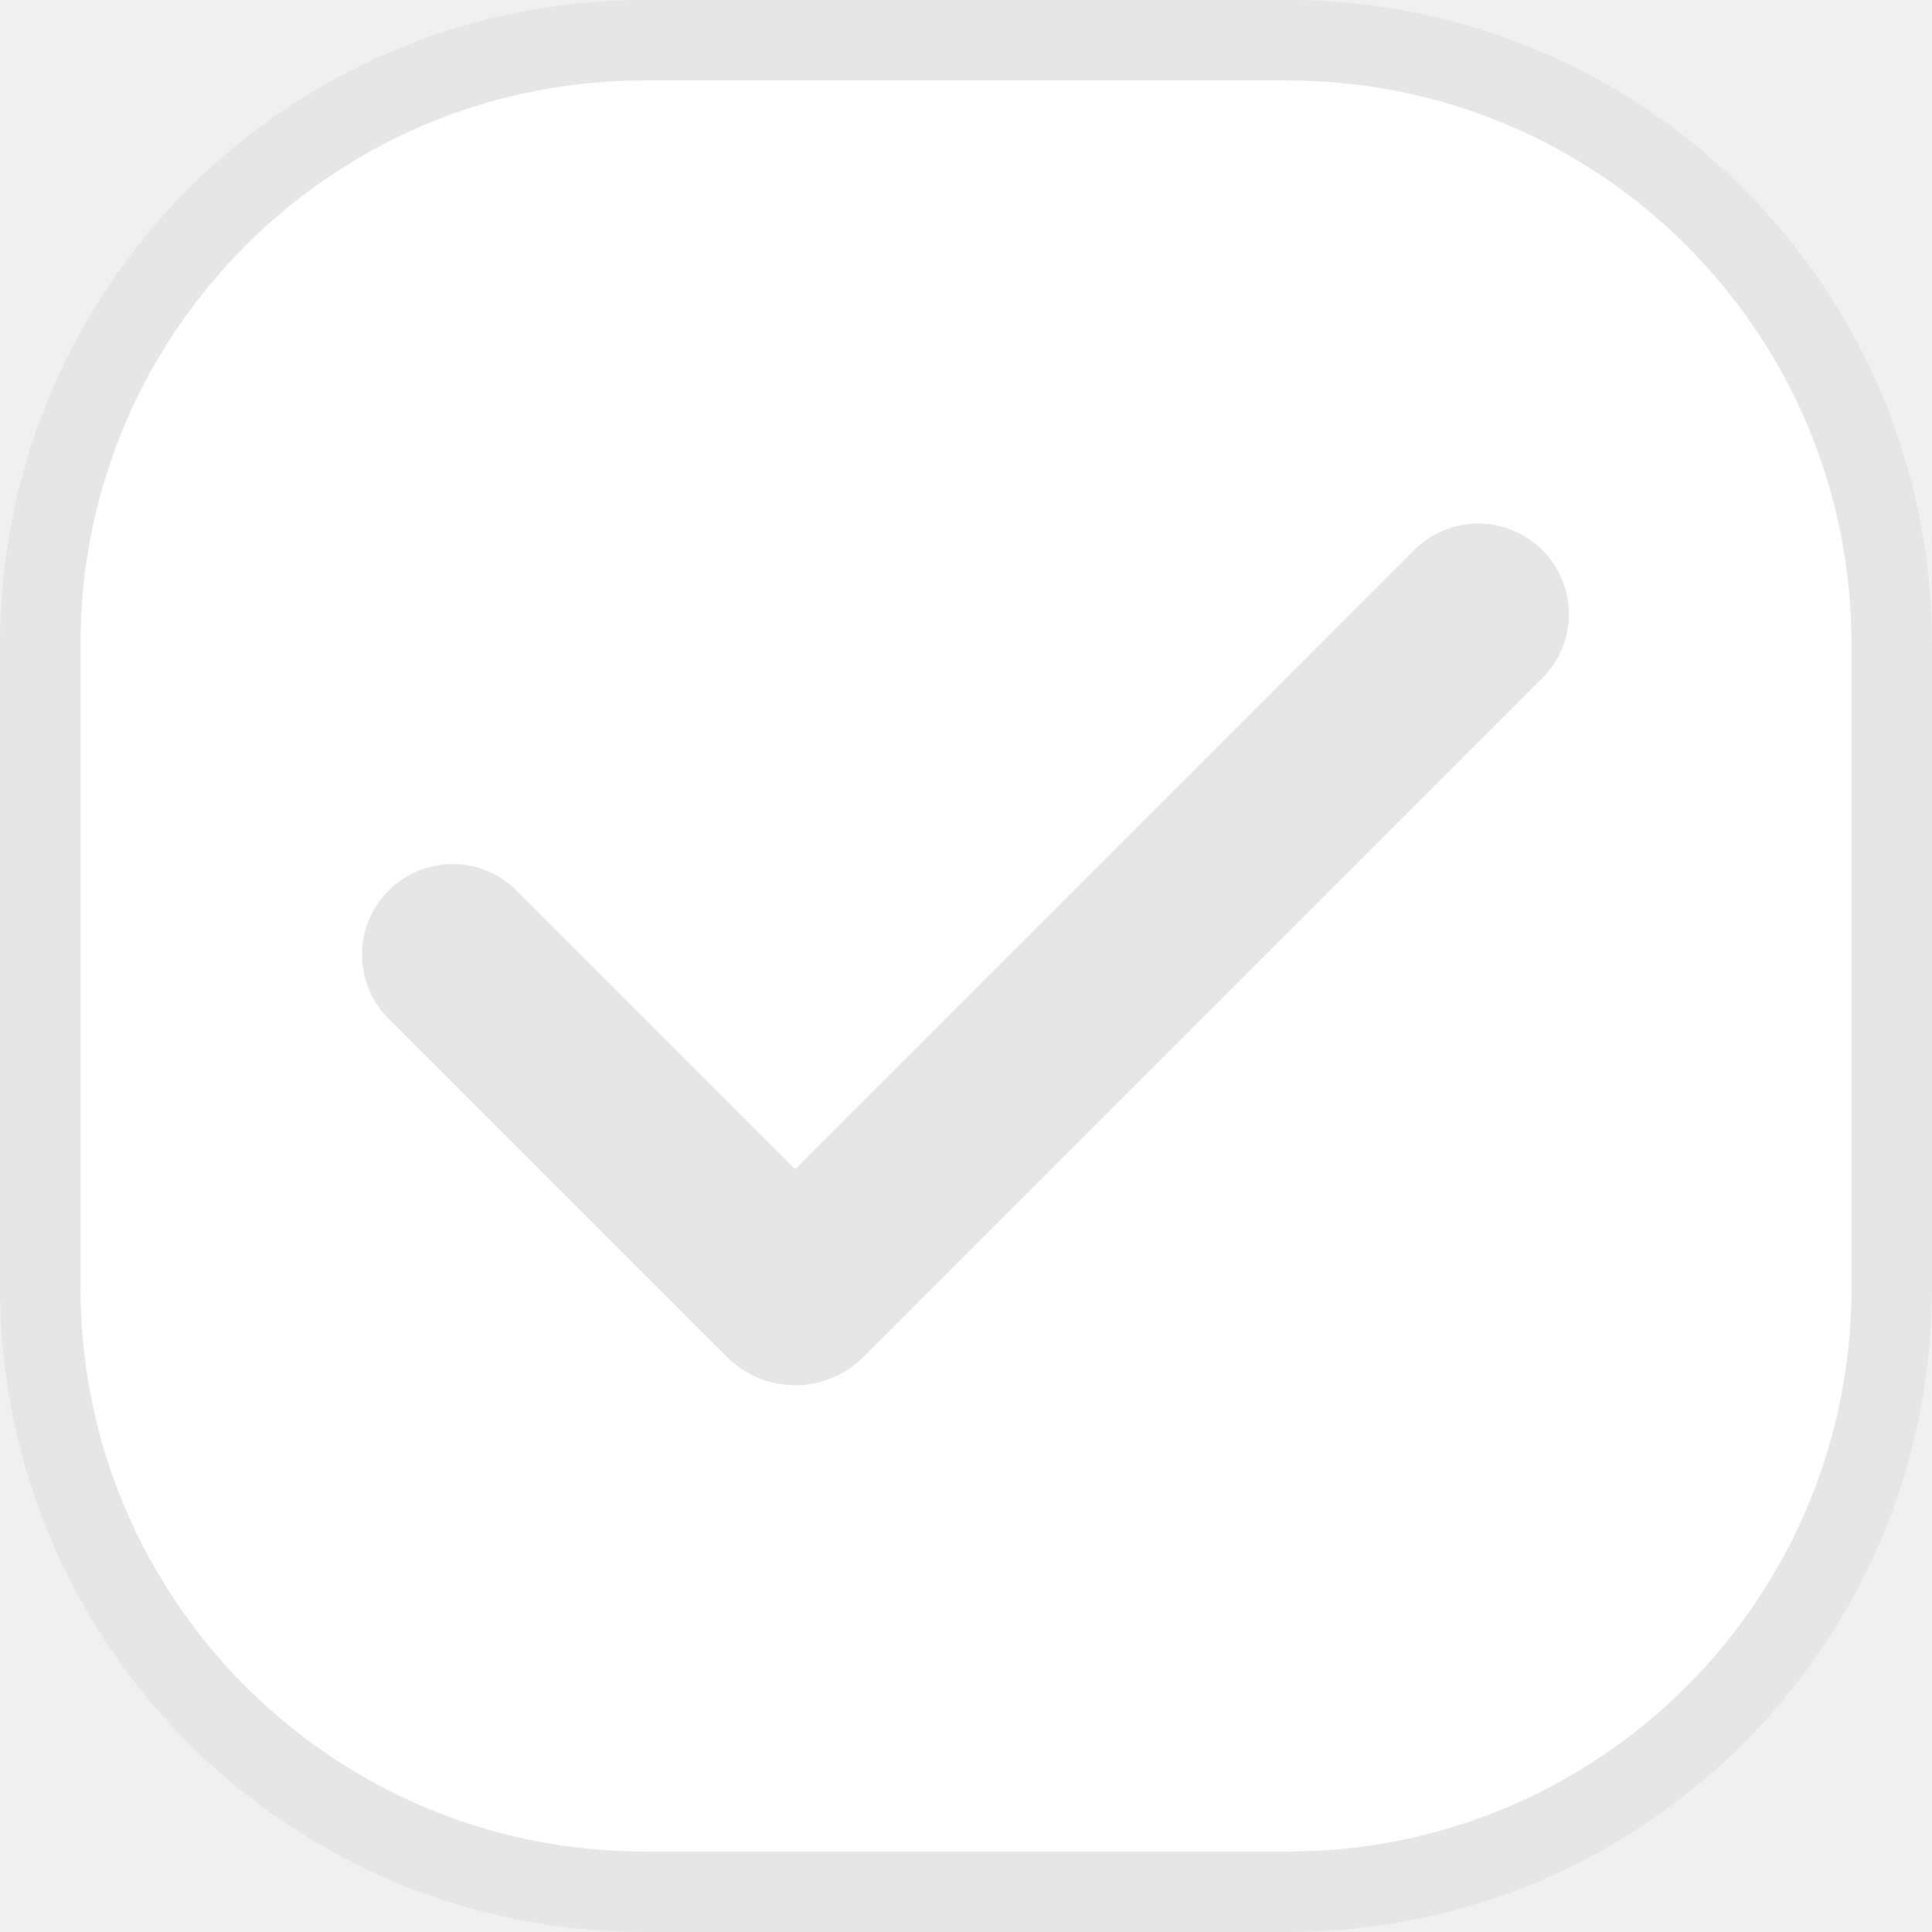
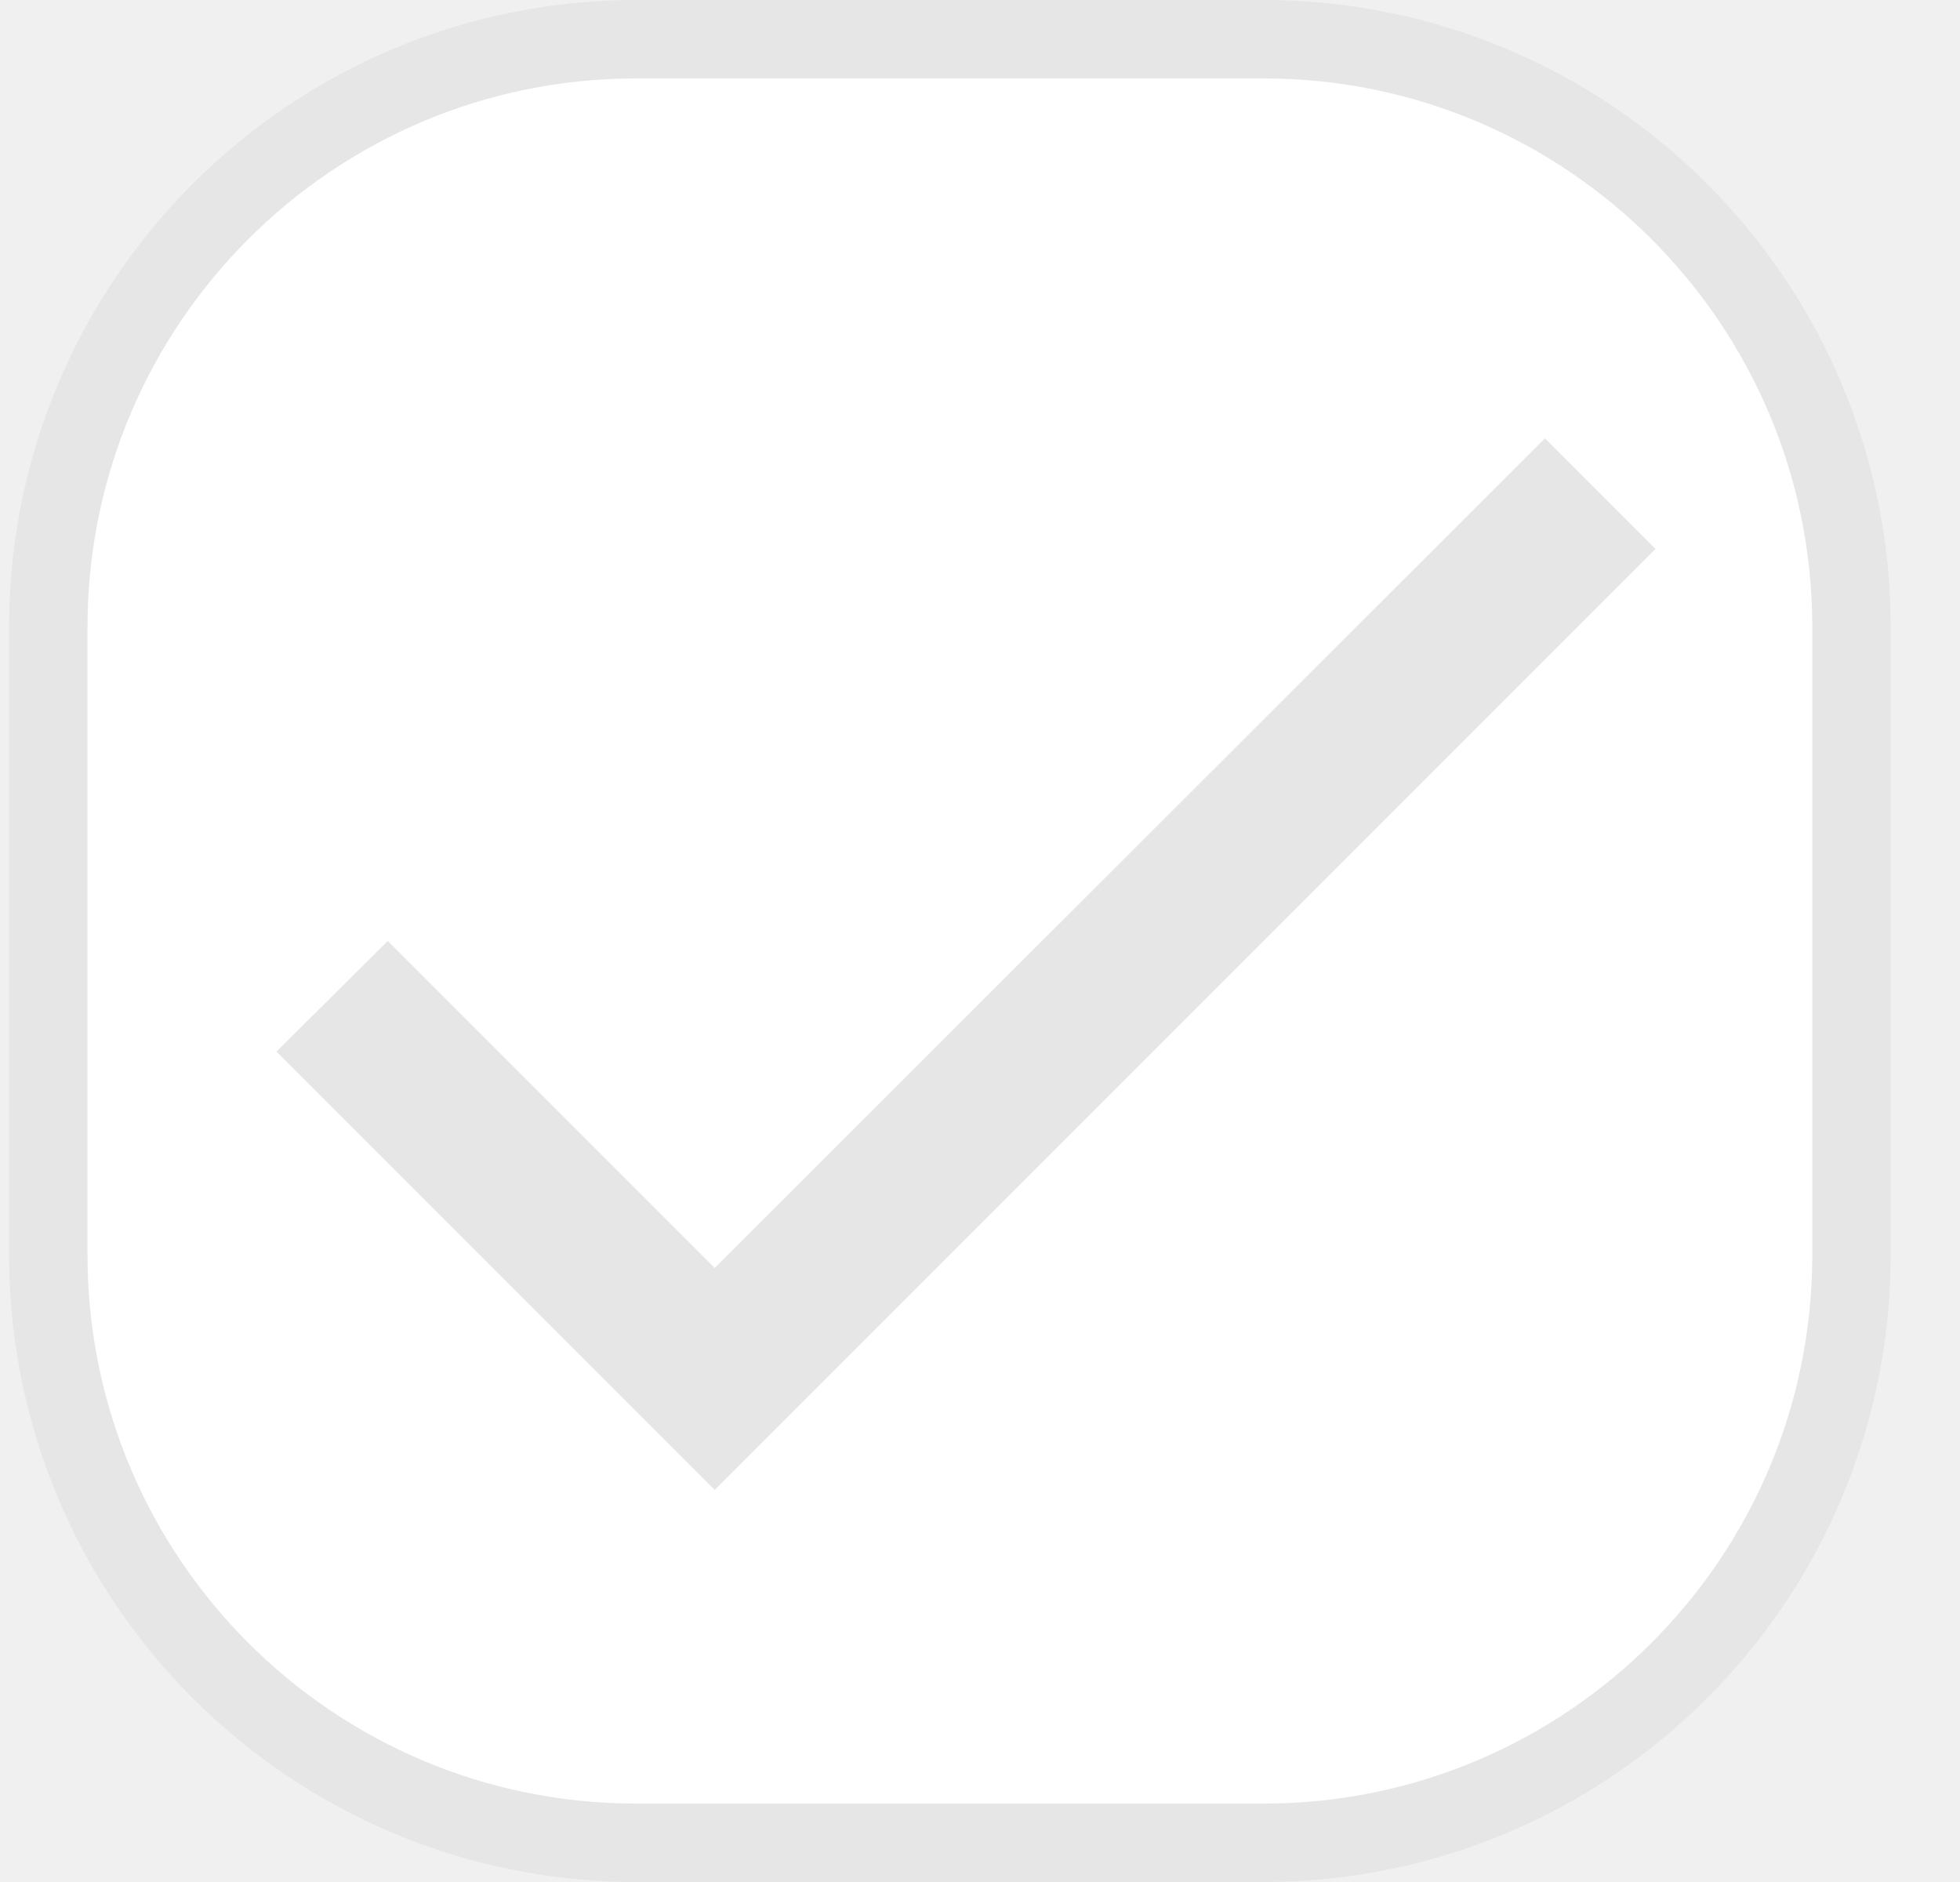
- <svg xmlns="http://www.w3.org/2000/svg" width="24" height="24" viewBox="0 0 24 24" fill="none">
-   <rect width="24" height="24" rx="8" fill="white" />
-   <rect x="0.5" y="0.5" width="23" height="23" rx="7.5" stroke="black" stroke-opacity="0.1" />
-   <g clip-path="url(#clip0_137_568)">
-     <g clip-path="url(#clip1_137_568)">
-       <path fill-rule="evenodd" clip-rule="evenodd" d="M19.16 6.833C19.37 7.044 19.489 7.33 19.489 7.629C19.489 7.927 19.37 8.213 19.16 8.424L10.727 16.856C10.616 16.968 10.483 17.056 10.338 17.116C10.192 17.177 10.036 17.208 9.879 17.208C9.721 17.208 9.565 17.177 9.419 17.116C9.274 17.056 9.141 16.968 9.03 16.856L4.841 12.667C4.733 12.564 4.647 12.44 4.588 12.302C4.529 12.165 4.498 12.017 4.497 11.868C4.496 11.719 4.524 11.57 4.581 11.432C4.637 11.294 4.721 11.168 4.827 11.063C4.932 10.957 5.058 10.874 5.196 10.817C5.334 10.76 5.482 10.732 5.632 10.733C5.781 10.735 5.929 10.766 6.066 10.825C6.203 10.883 6.327 10.969 6.431 11.077L9.878 14.524L17.568 6.833C17.672 6.729 17.797 6.646 17.933 6.589C18.07 6.533 18.216 6.503 18.364 6.503C18.512 6.503 18.658 6.533 18.794 6.589C18.931 6.646 19.055 6.729 19.16 6.833Z" fill="black" fill-opacity="0.1" />
-     </g>
+ <svg xmlns="http://www.w3.org/2000/svg" width="25" height="24" viewBox="0 0 25 24" fill="none">
+   <rect x="0.116" width="24" height="24" rx="8" fill="white" />
+   <rect x="0.616" y="0.5" width="23" height="23" rx="7.5" stroke="black" stroke-opacity="0.1" />
+   <g clip-path="url(#clip0_4664_1425)">
+     <path d="M9.116 16.17L4.946 12L3.526 13.41L9.116 19L21.116 7L19.706 5.59L9.116 16.17Z" fill="black" fill-opacity="0.1" />
  </g>
  <defs>
-     <clipPath id="clip0_137_568">
-       <rect width="24" height="24" fill="white" />
-     </clipPath>
-     <clipPath id="clip1_137_568">
-       <rect width="18" height="18" fill="white" transform="translate(3 3)" />
+     <clipPath id="clip0_4664_1425">
+       <rect width="24" height="24" fill="white" transform="translate(0.115723)" />
    </clipPath>
  </defs>
</svg>
